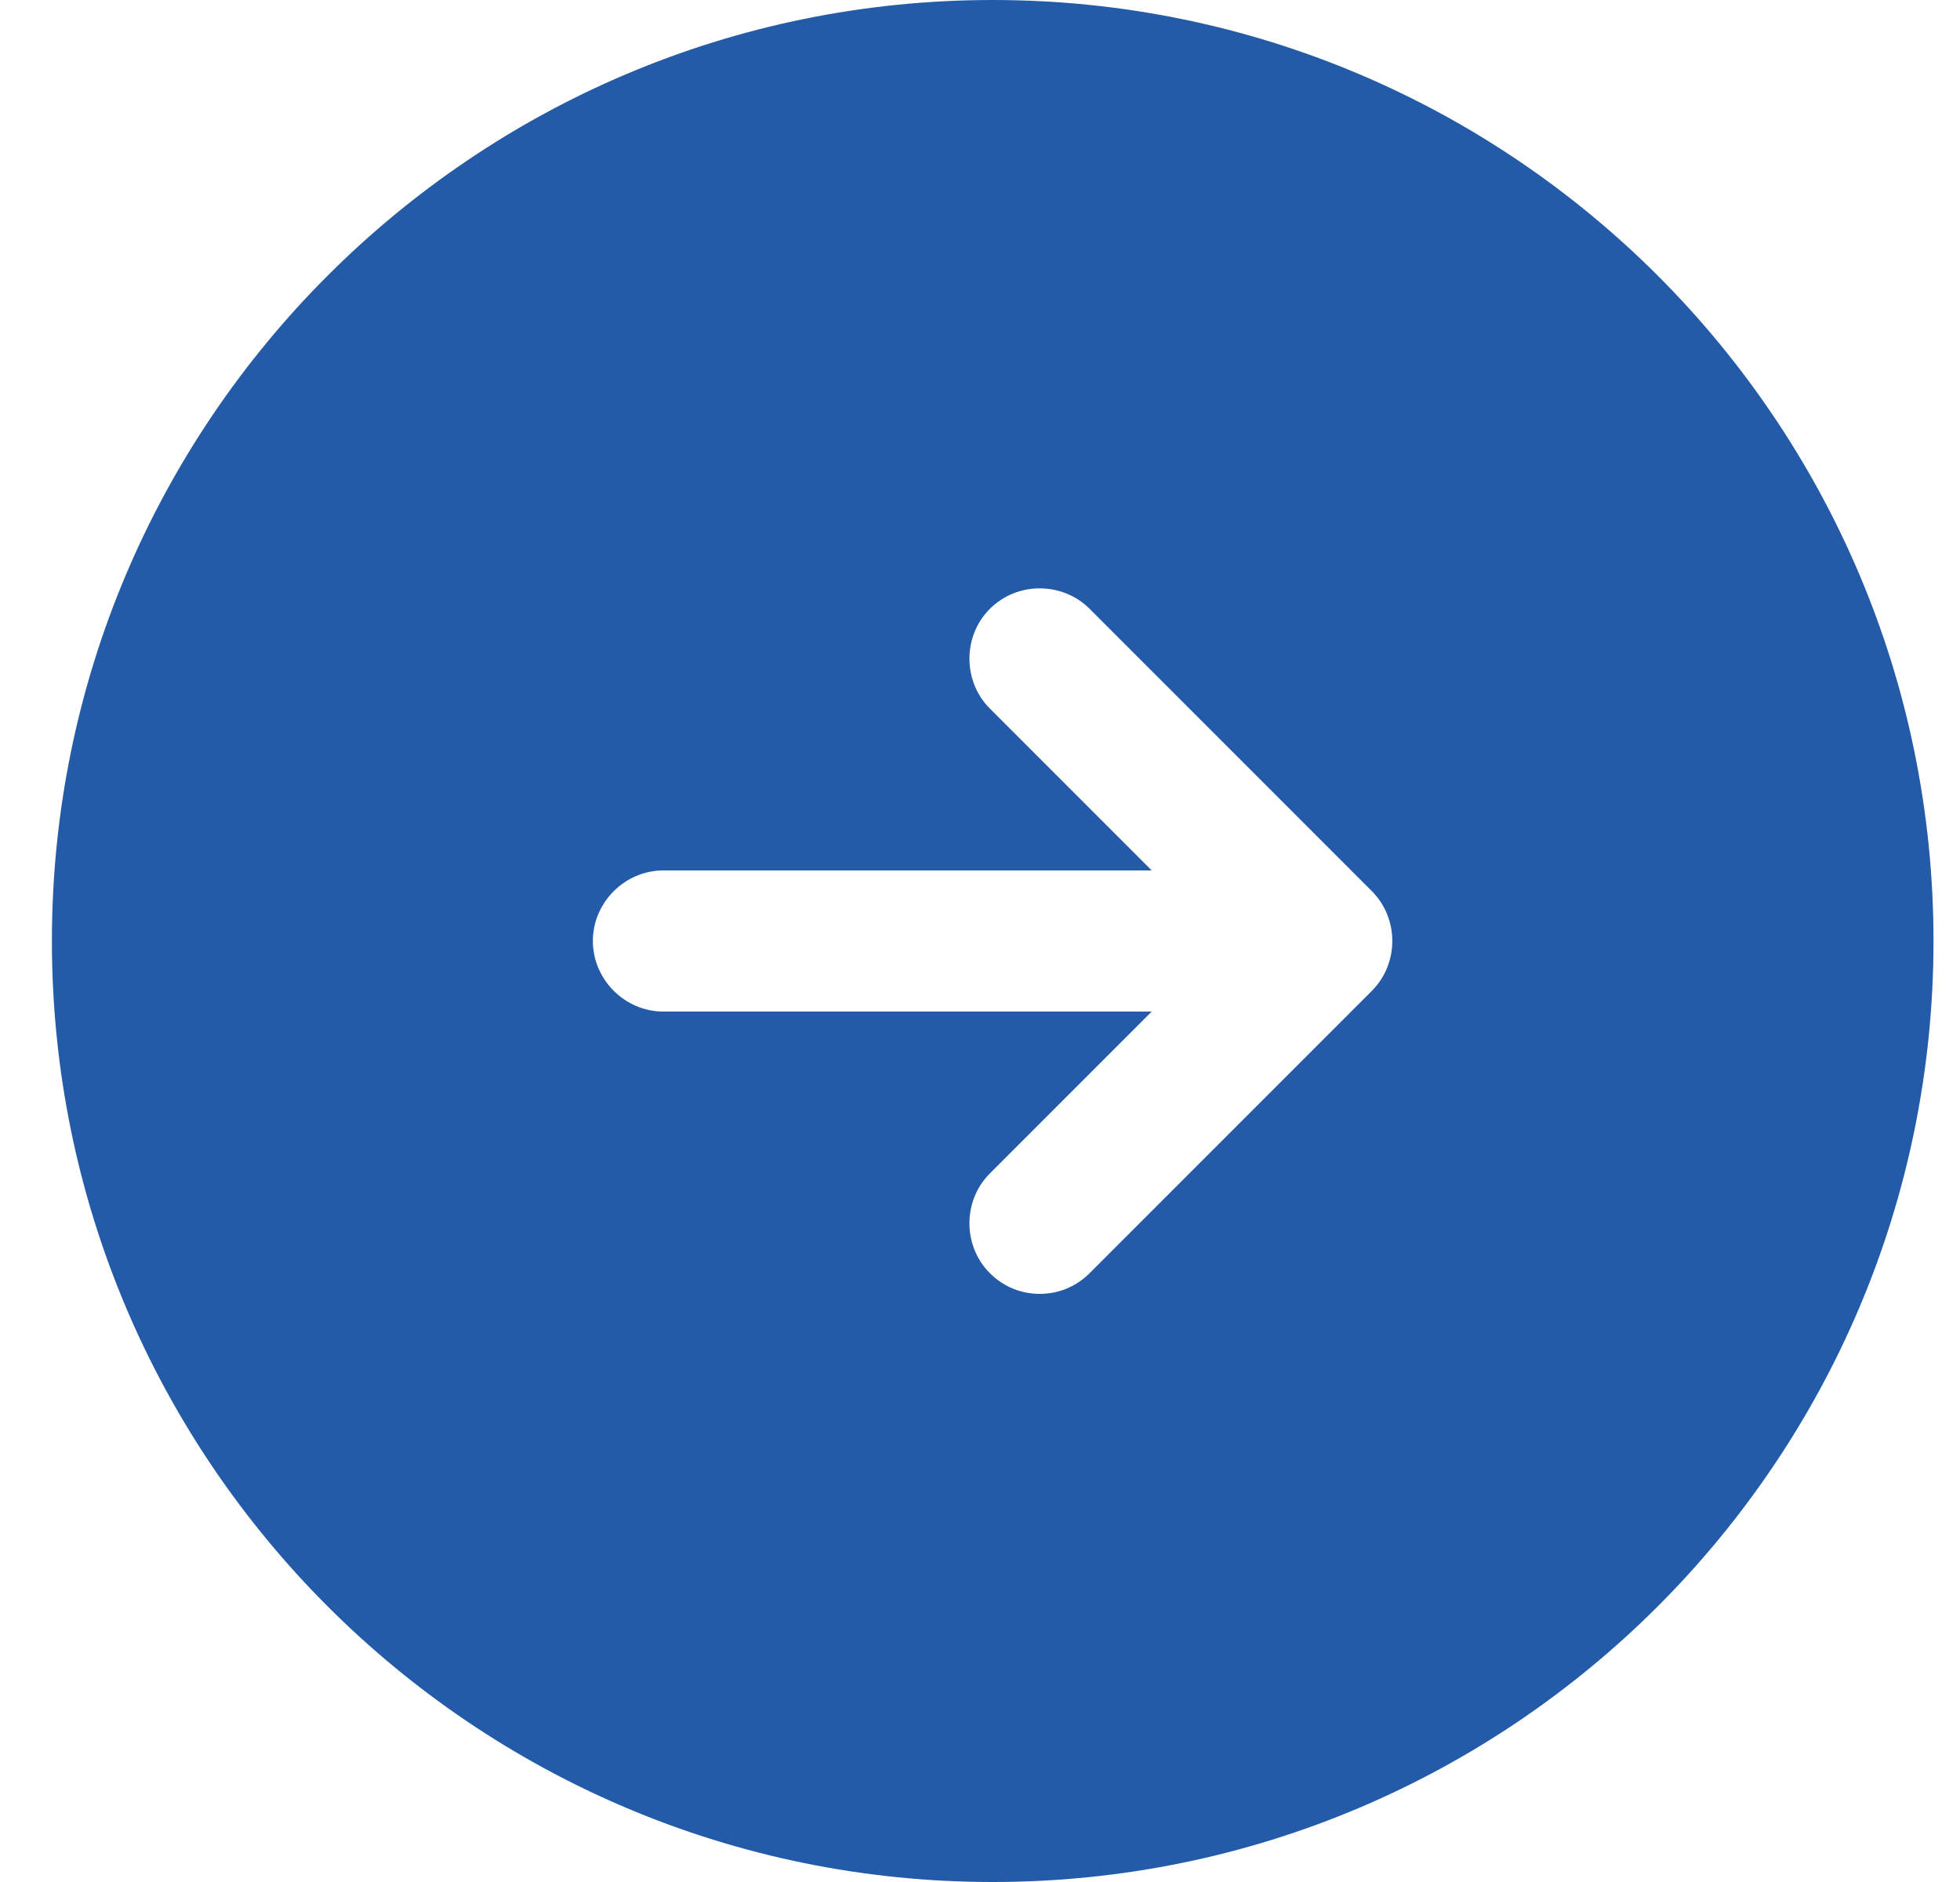
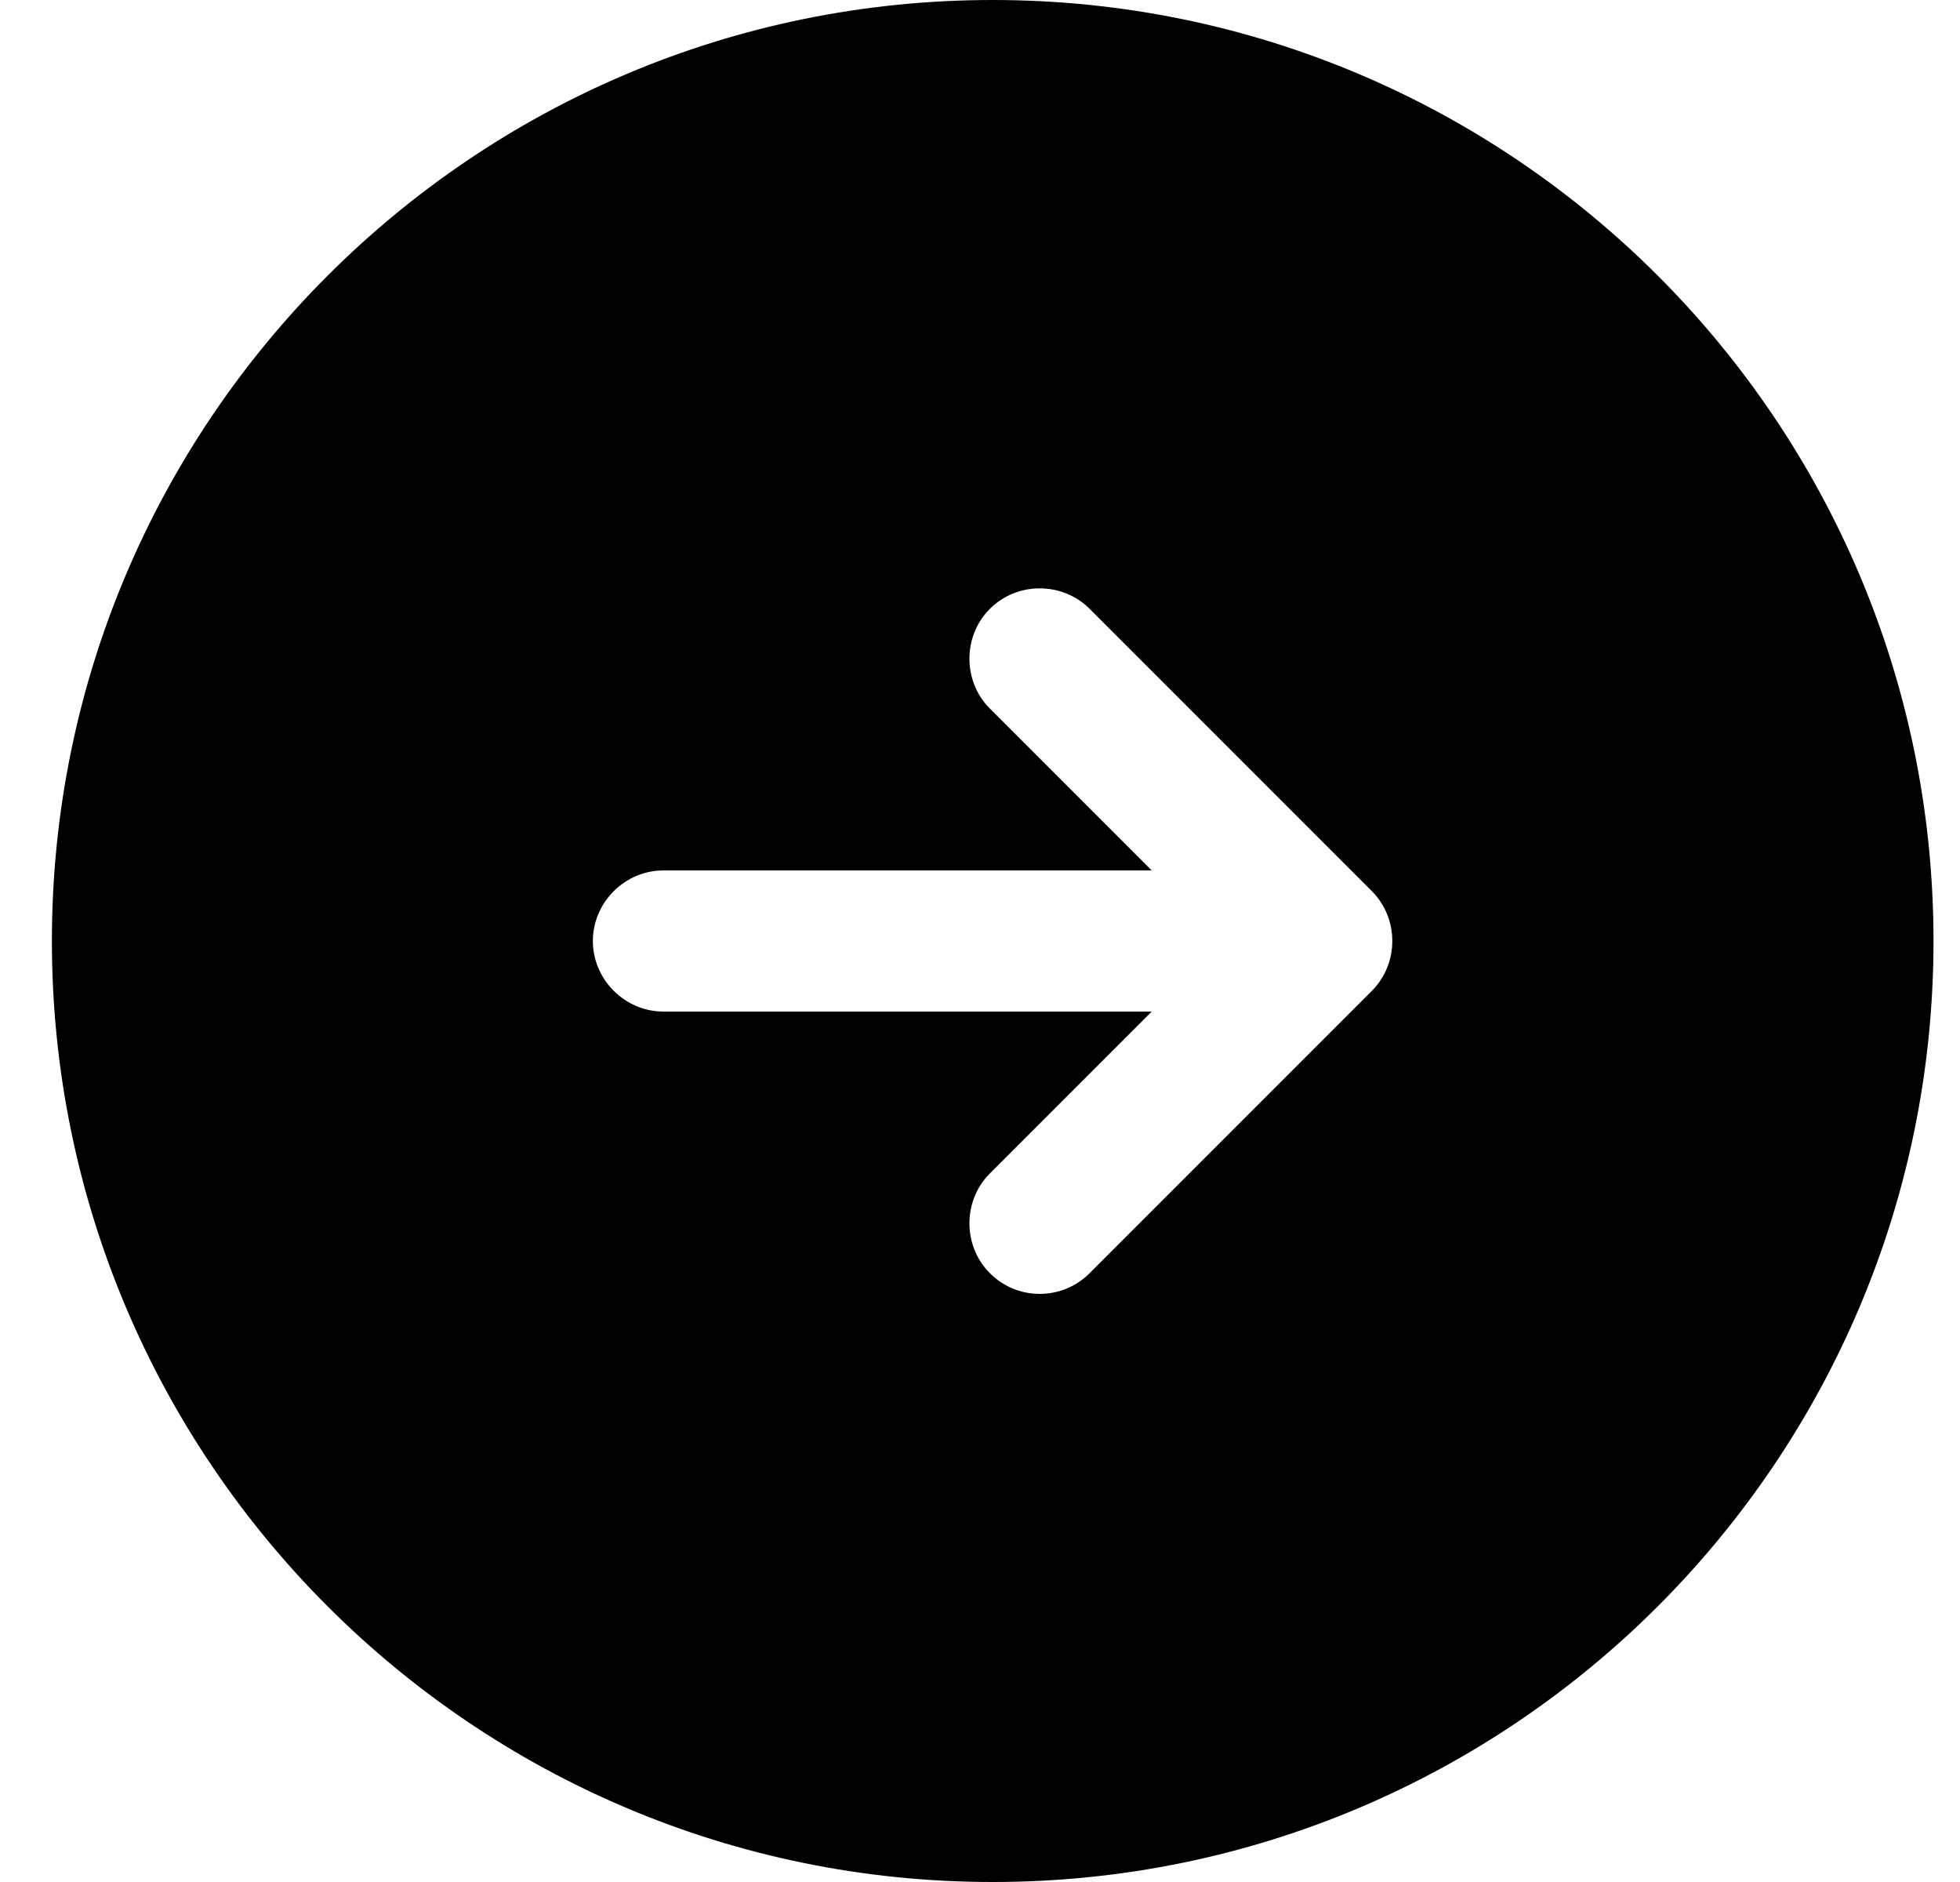
<svg xmlns="http://www.w3.org/2000/svg" width="25" height="24" viewBox="0 0 25 24" fill="none">
-   <path d="M12.662 0C6.038 0 0.662 5.376 0.662 12C0.662 18.624 6.038 24 12.662 24C19.286 24 24.662 18.624 24.662 12C24.662 5.376 19.286 0 12.662 0ZM17.498 12.636L13.898 16.236C13.718 16.416 13.49 16.5 13.262 16.5C13.034 16.5 12.806 16.416 12.626 16.236C12.278 15.888 12.278 15.312 12.626 14.964L14.69 12.9H8.462C7.97 12.9 7.562 12.492 7.562 12C7.562 11.508 7.97 11.1 8.462 11.1H14.69L12.626 9.036C12.278 8.688 12.278 8.112 12.626 7.764C12.974 7.416 13.55 7.416 13.898 7.764L17.498 11.364C17.846 11.712 17.846 12.288 17.498 12.636Z" fill="#235BA8" />
+   <path d="M12.662 0C6.038 0 0.662 5.376 0.662 12C0.662 18.624 6.038 24 12.662 24C19.286 24 24.662 18.624 24.662 12C24.662 5.376 19.286 0 12.662 0ZM17.498 12.636L13.898 16.236C13.718 16.416 13.49 16.5 13.262 16.5C13.034 16.5 12.806 16.416 12.626 16.236C12.278 15.888 12.278 15.312 12.626 14.964L14.69 12.9H8.462C7.97 12.9 7.562 12.492 7.562 12C7.562 11.508 7.97 11.1 8.462 11.1H14.69L12.626 9.036C12.278 8.688 12.278 8.112 12.626 7.764C12.974 7.416 13.55 7.416 13.898 7.764L17.498 11.364C17.846 11.712 17.846 12.288 17.498 12.636Z" fill="currentColor" />
</svg>
